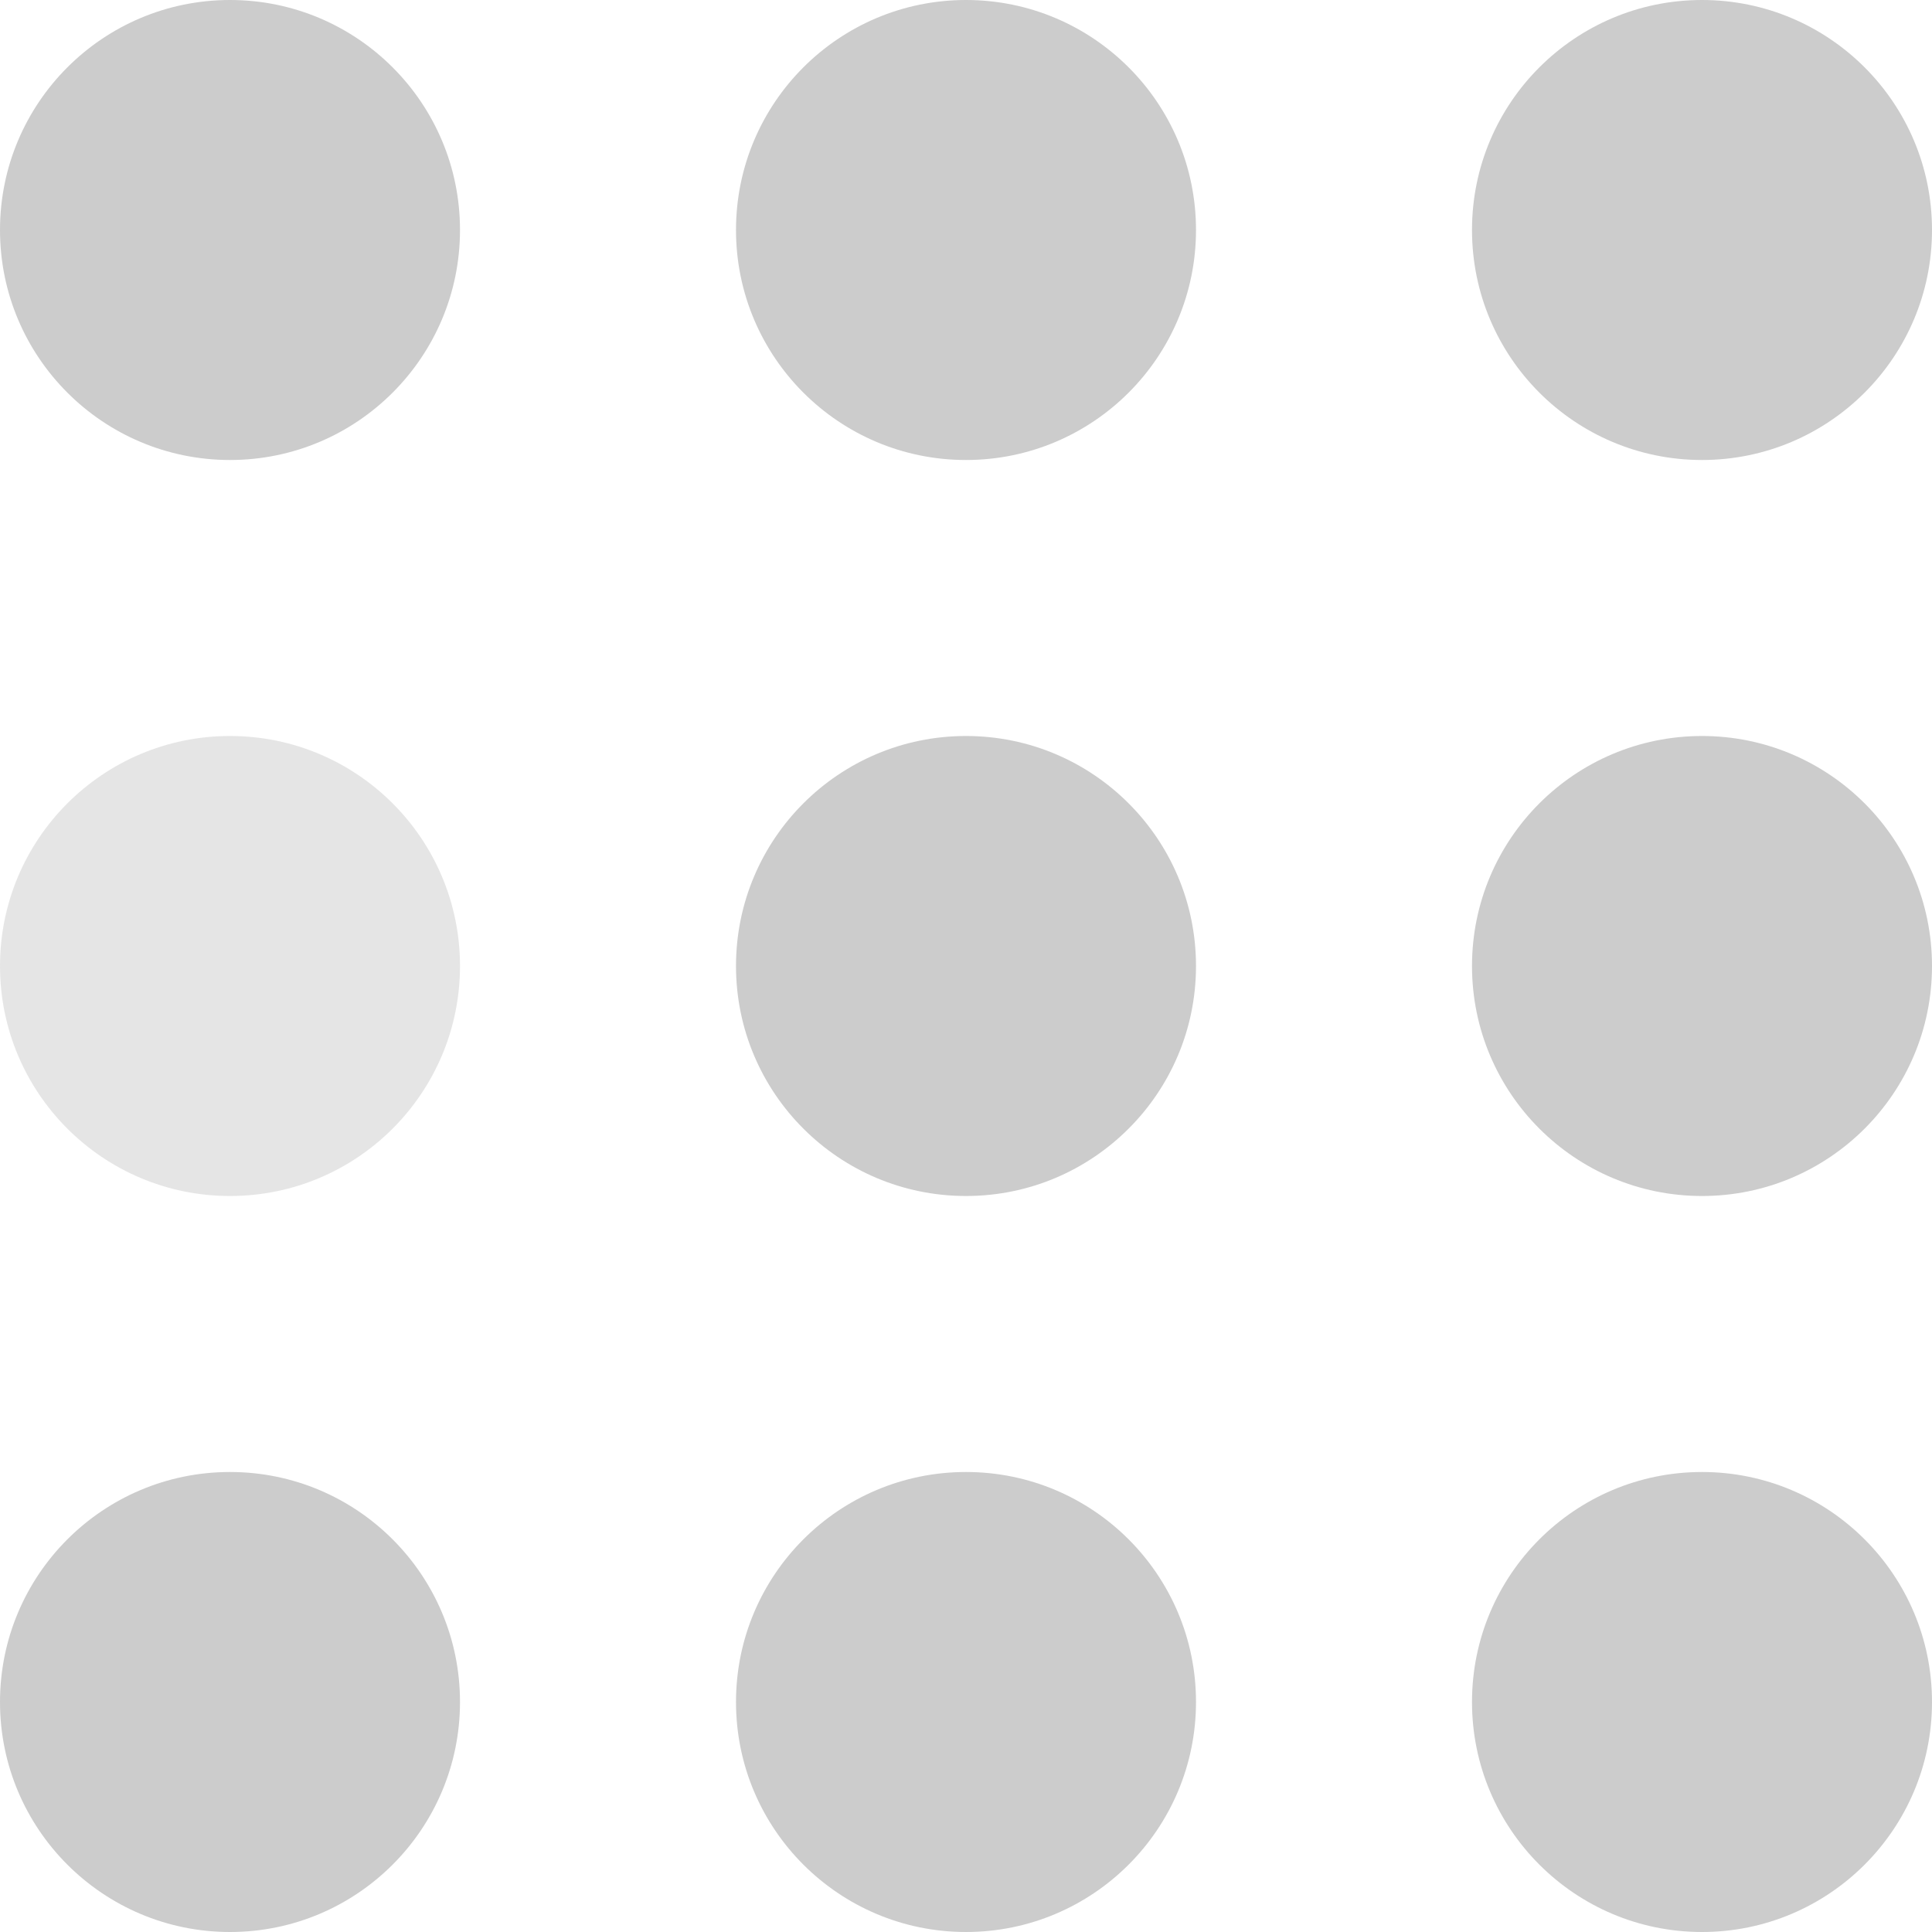
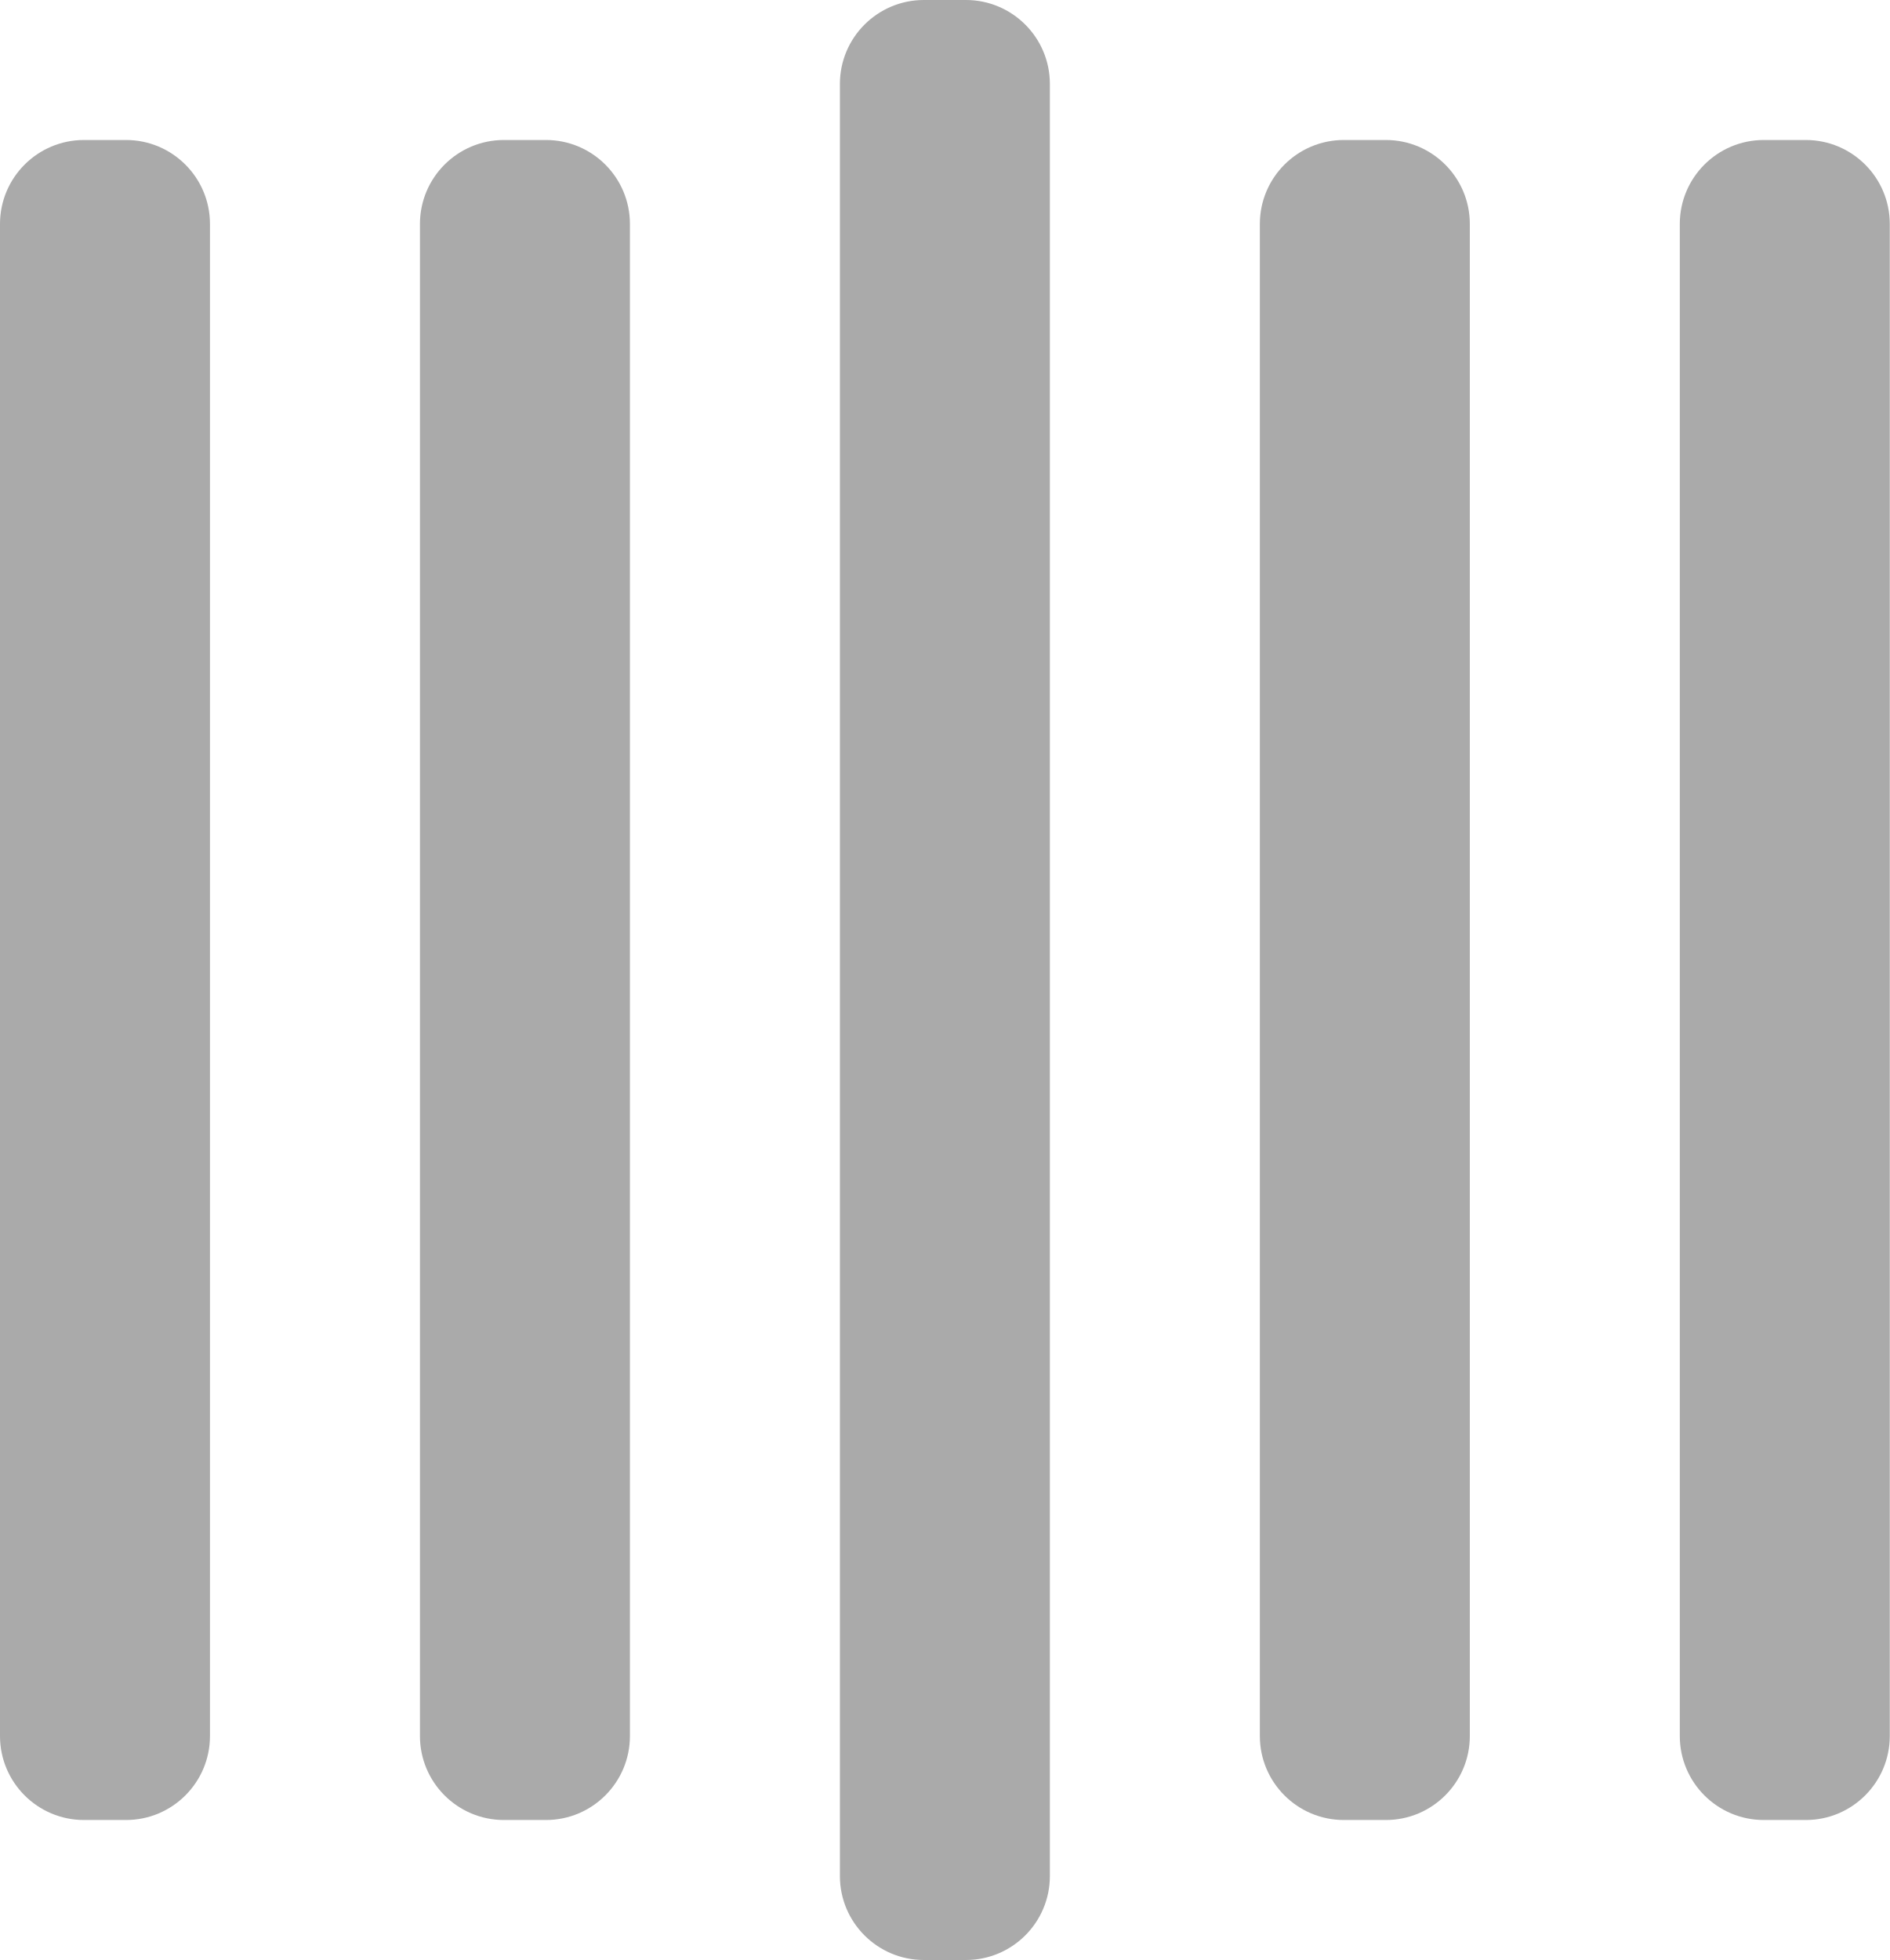
- <svg xmlns="http://www.w3.org/2000/svg" width="105" height="105" viewBox="0 0 105 105" fill="#ccc">
-   <circle cx="12.5" cy="12.5" r="12.5">
-     <animate attributeName="fill-opacity" begin="0s" dur="500ms" values="1;.2;1" calcMode="linear" repeatCount="indefinite" />
-   </circle>
-   <circle cx="12.5" cy="52.5" r="12.5" fill-opacity=".5">
-     <animate attributeName="fill-opacity" begin="50ms" dur="500ms" values="1;.2;1" calcMode="linear" repeatCount="indefinite" />
-   </circle>
-   <circle cx="52.5" cy="12.5" r="12.5">
-     <animate attributeName="fill-opacity" begin="150ms" dur="500ms" values="1;.2;1" calcMode="linear" repeatCount="indefinite" />
-   </circle>
-   <circle cx="52.5" cy="52.5" r="12.5">
-     <animate attributeName="fill-opacity" begin="300ms" dur="500ms" values="1;.2;1" calcMode="linear" repeatCount="indefinite" />
-   </circle>
-   <circle cx="92.5" cy="12.5" r="12.5">
-     <animate attributeName="fill-opacity" begin="400ms" dur="500ms" values="1;.2;1" calcMode="linear" repeatCount="indefinite" />
-   </circle>
-   <circle cx="92.5" cy="52.5" r="12.5">
-     <animate attributeName="fill-opacity" begin="200ms" dur="500ms" values="1;.2;1" calcMode="linear" repeatCount="indefinite" />
-   </circle>
-   <circle cx="12.5" cy="92.5" r="12.5">
-     <animate attributeName="fill-opacity" begin="350ms" dur="500ms" values="1;.2;1" calcMode="linear" repeatCount="indefinite" />
-   </circle>
-   <circle cx="52.5" cy="92.5" r="12.5">
-     <animate attributeName="fill-opacity" begin="250ms" dur="500ms" values="1;.2;1" calcMode="linear" repeatCount="indefinite" />
-   </circle>
-   <circle cx="92.5" cy="92.5" r="12.5">
-     <animate attributeName="fill-opacity" begin="100ms" dur="500ms" values="1;.2;1" calcMode="linear" repeatCount="indefinite" />
-   </circle>
+ <svg xmlns="http://www.w3.org/2000/svg" width="135" height="140" viewBox="0 0 135 140" fill="#aaaaaa">
+   <rect y="10" width="15" height="120" rx="6">
+     <animate attributeName="height" begin="0.5s" dur="1s" values="120;110;100;90;80;70;60;50;40;140;120" calcMode="linear" repeatCount="indefinite" />
+     <animate attributeName="y" begin="0.5s" dur="1s" values="10;15;20;25;30;35;40;45;50;0;10" calcMode="linear" repeatCount="indefinite" />
+   </rect>
+   <rect x="30" y="10" width="15" height="120" rx="6">
+     <animate attributeName="height" begin="0.25s" dur="1s" values="120;110;100;90;80;70;60;50;40;140;120" calcMode="linear" repeatCount="indefinite" />
+     <animate attributeName="y" begin="0.25s" dur="1s" values="10;15;20;25;30;35;40;45;50;0;10" calcMode="linear" repeatCount="indefinite" />
+   </rect>
+   <rect x="60" width="15" height="140" rx="6">
+     <animate attributeName="height" begin="0s" dur="1s" values="120;110;100;90;80;70;60;50;40;140;120" calcMode="linear" repeatCount="indefinite" />
+     <animate attributeName="y" begin="0s" dur="1s" values="10;15;20;25;30;35;40;45;50;0;10" calcMode="linear" repeatCount="indefinite" />
+   </rect>
+   <rect x="90" y="10" width="15" height="120" rx="6">
+     <animate attributeName="height" begin="0.25s" dur="1s" values="120;110;100;90;80;70;60;50;40;140;120" calcMode="linear" repeatCount="indefinite" />
+     <animate attributeName="y" begin="0.25s" dur="1s" values="10;15;20;25;30;35;40;45;50;0;10" calcMode="linear" repeatCount="indefinite" />
+   </rect>
+   <rect x="120" y="10" width="15" height="120" rx="6">
+     <animate attributeName="height" begin="0.5s" dur="1s" values="120;110;100;90;80;70;60;50;40;140;120" calcMode="linear" repeatCount="indefinite" />
+     <animate attributeName="y" begin="0.5s" dur="1s" values="10;15;20;25;30;35;40;45;50;0;10" calcMode="linear" repeatCount="indefinite" />
+   </rect>
</svg>
